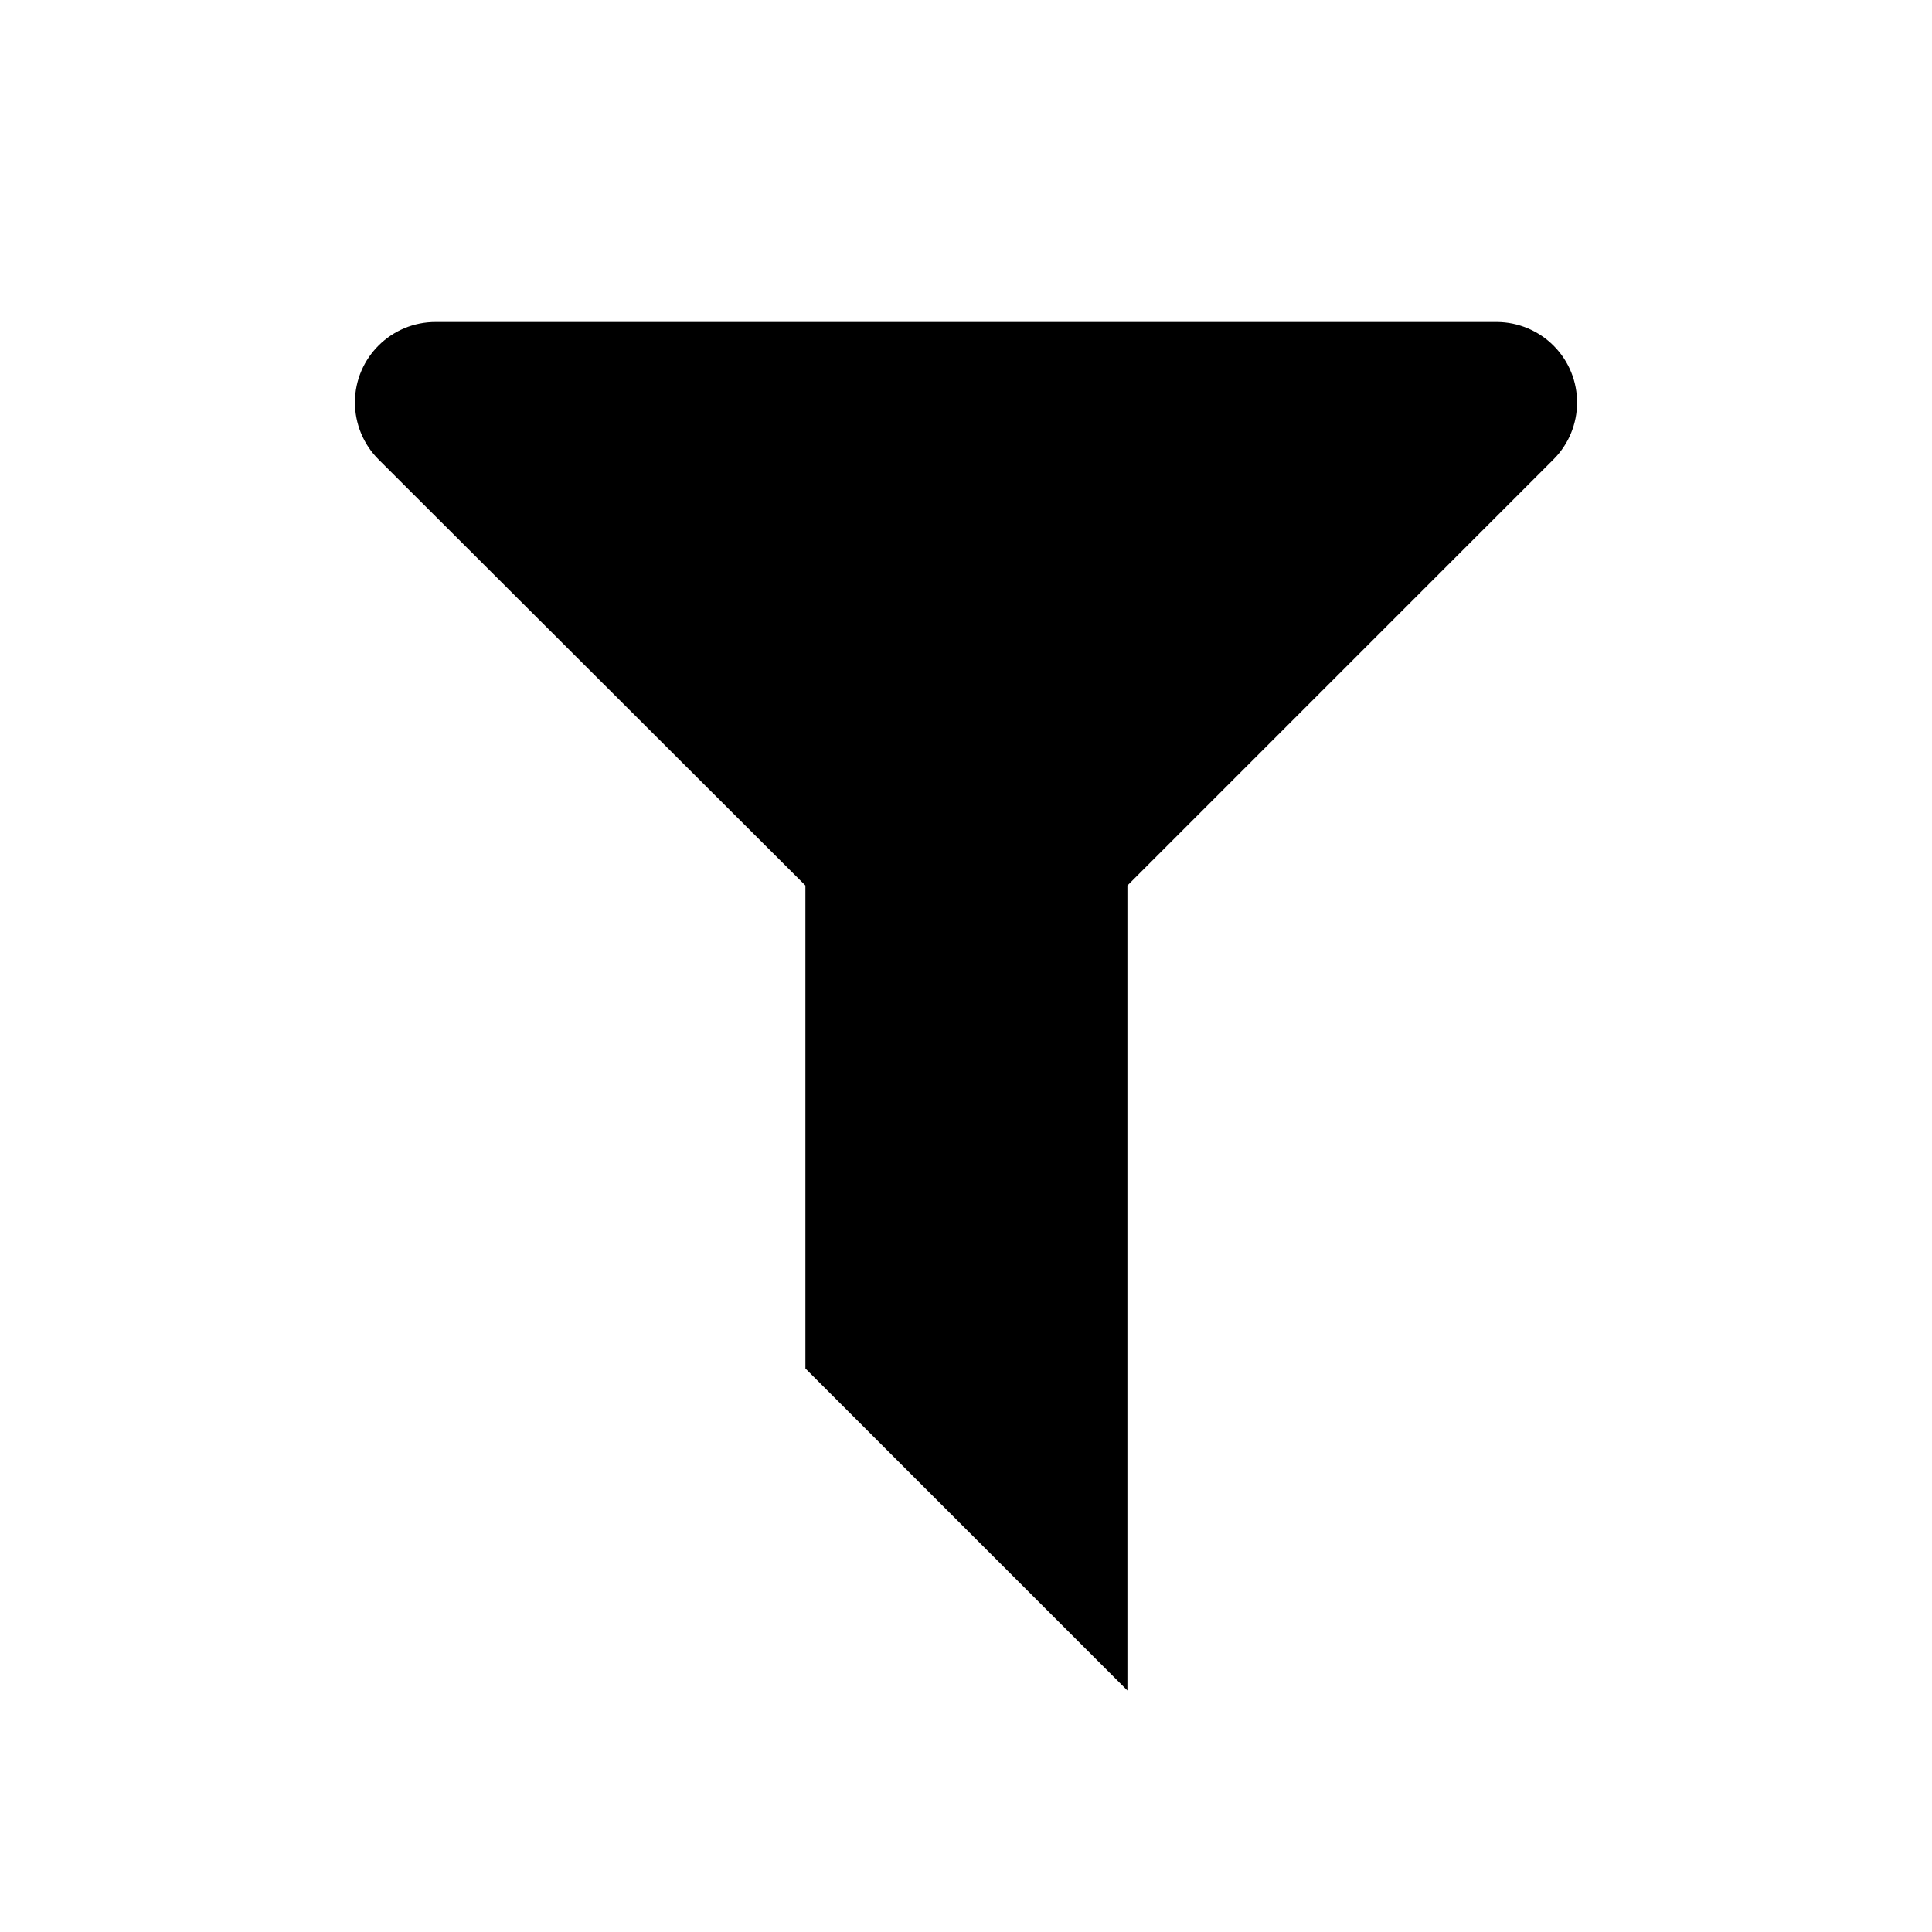
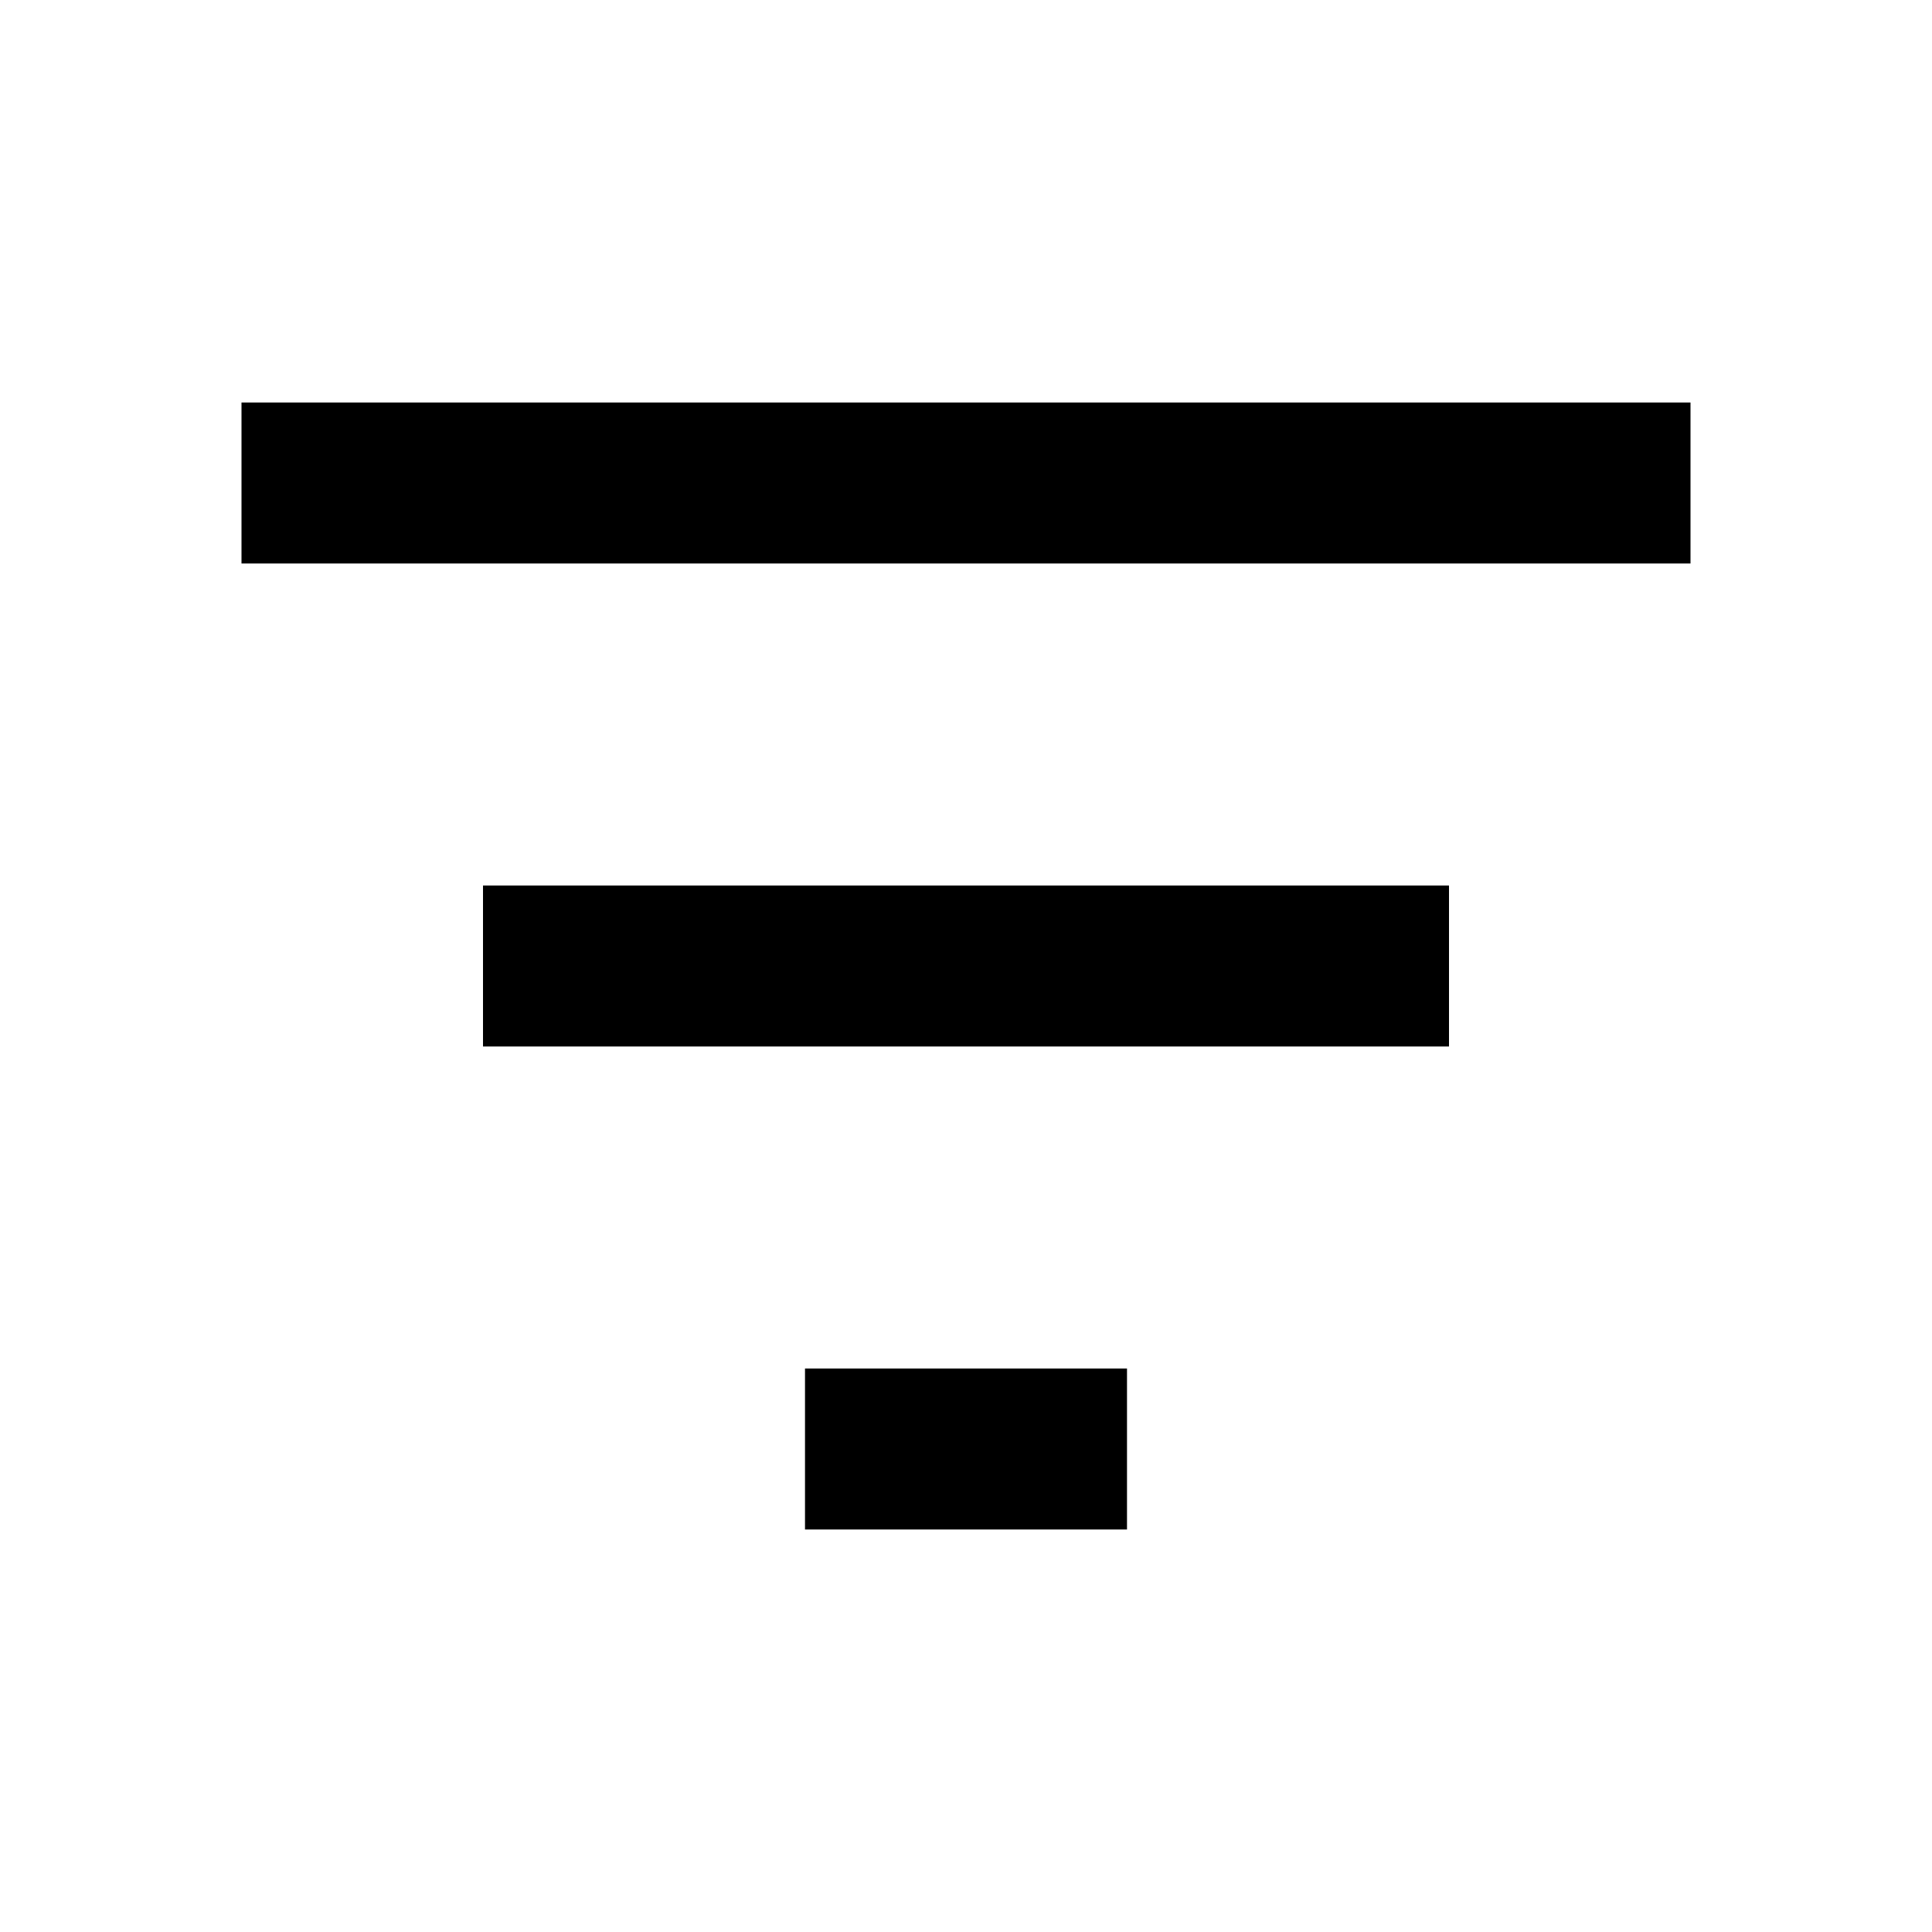
- <svg xmlns="http://www.w3.org/2000/svg" version="1.1" x="0px" y="0px" viewBox="0 0 24 24" style="enable-background:new 0 0 24 24;" xml:space="preserve">
-   <g id="filter">
-     <g id="filter_1_">
-       <path d="M18.595,4H5.415C4.863,3.997,4.412,4.442,4.409,4.994C4.408,5.263,4.514,5.521,4.705,5.71l5.3,5.29v6l4,4V11l5.29-5.29    c0.392-0.389,0.395-1.022,0.006-1.414C19.114,4.108,18.86,4.001,18.595,4z" />
-     </g>
+ <svg xmlns="http://www.w3.org/2000/svg" width="24px" height="24px" viewBox="0 0 24 24" version="1.1">
+   <defs />
+   <g id="gridicon-filter" stroke="none" stroke-width="1" fill="none" fill-rule="evenodd">
+     <path d="M10,19 L14,19 L14,17 L10,17 L10,19 Z M6,13 L18,13 L18,11 L6,11 L6,13 Z M3,5 L3,7 L21,7 L21,5 L3,5 Z" id="Shape" fill="#000000" fill-rule="nonzero" />
  </g>
-   <g id="Layer_1">
- </g>
</svg>
